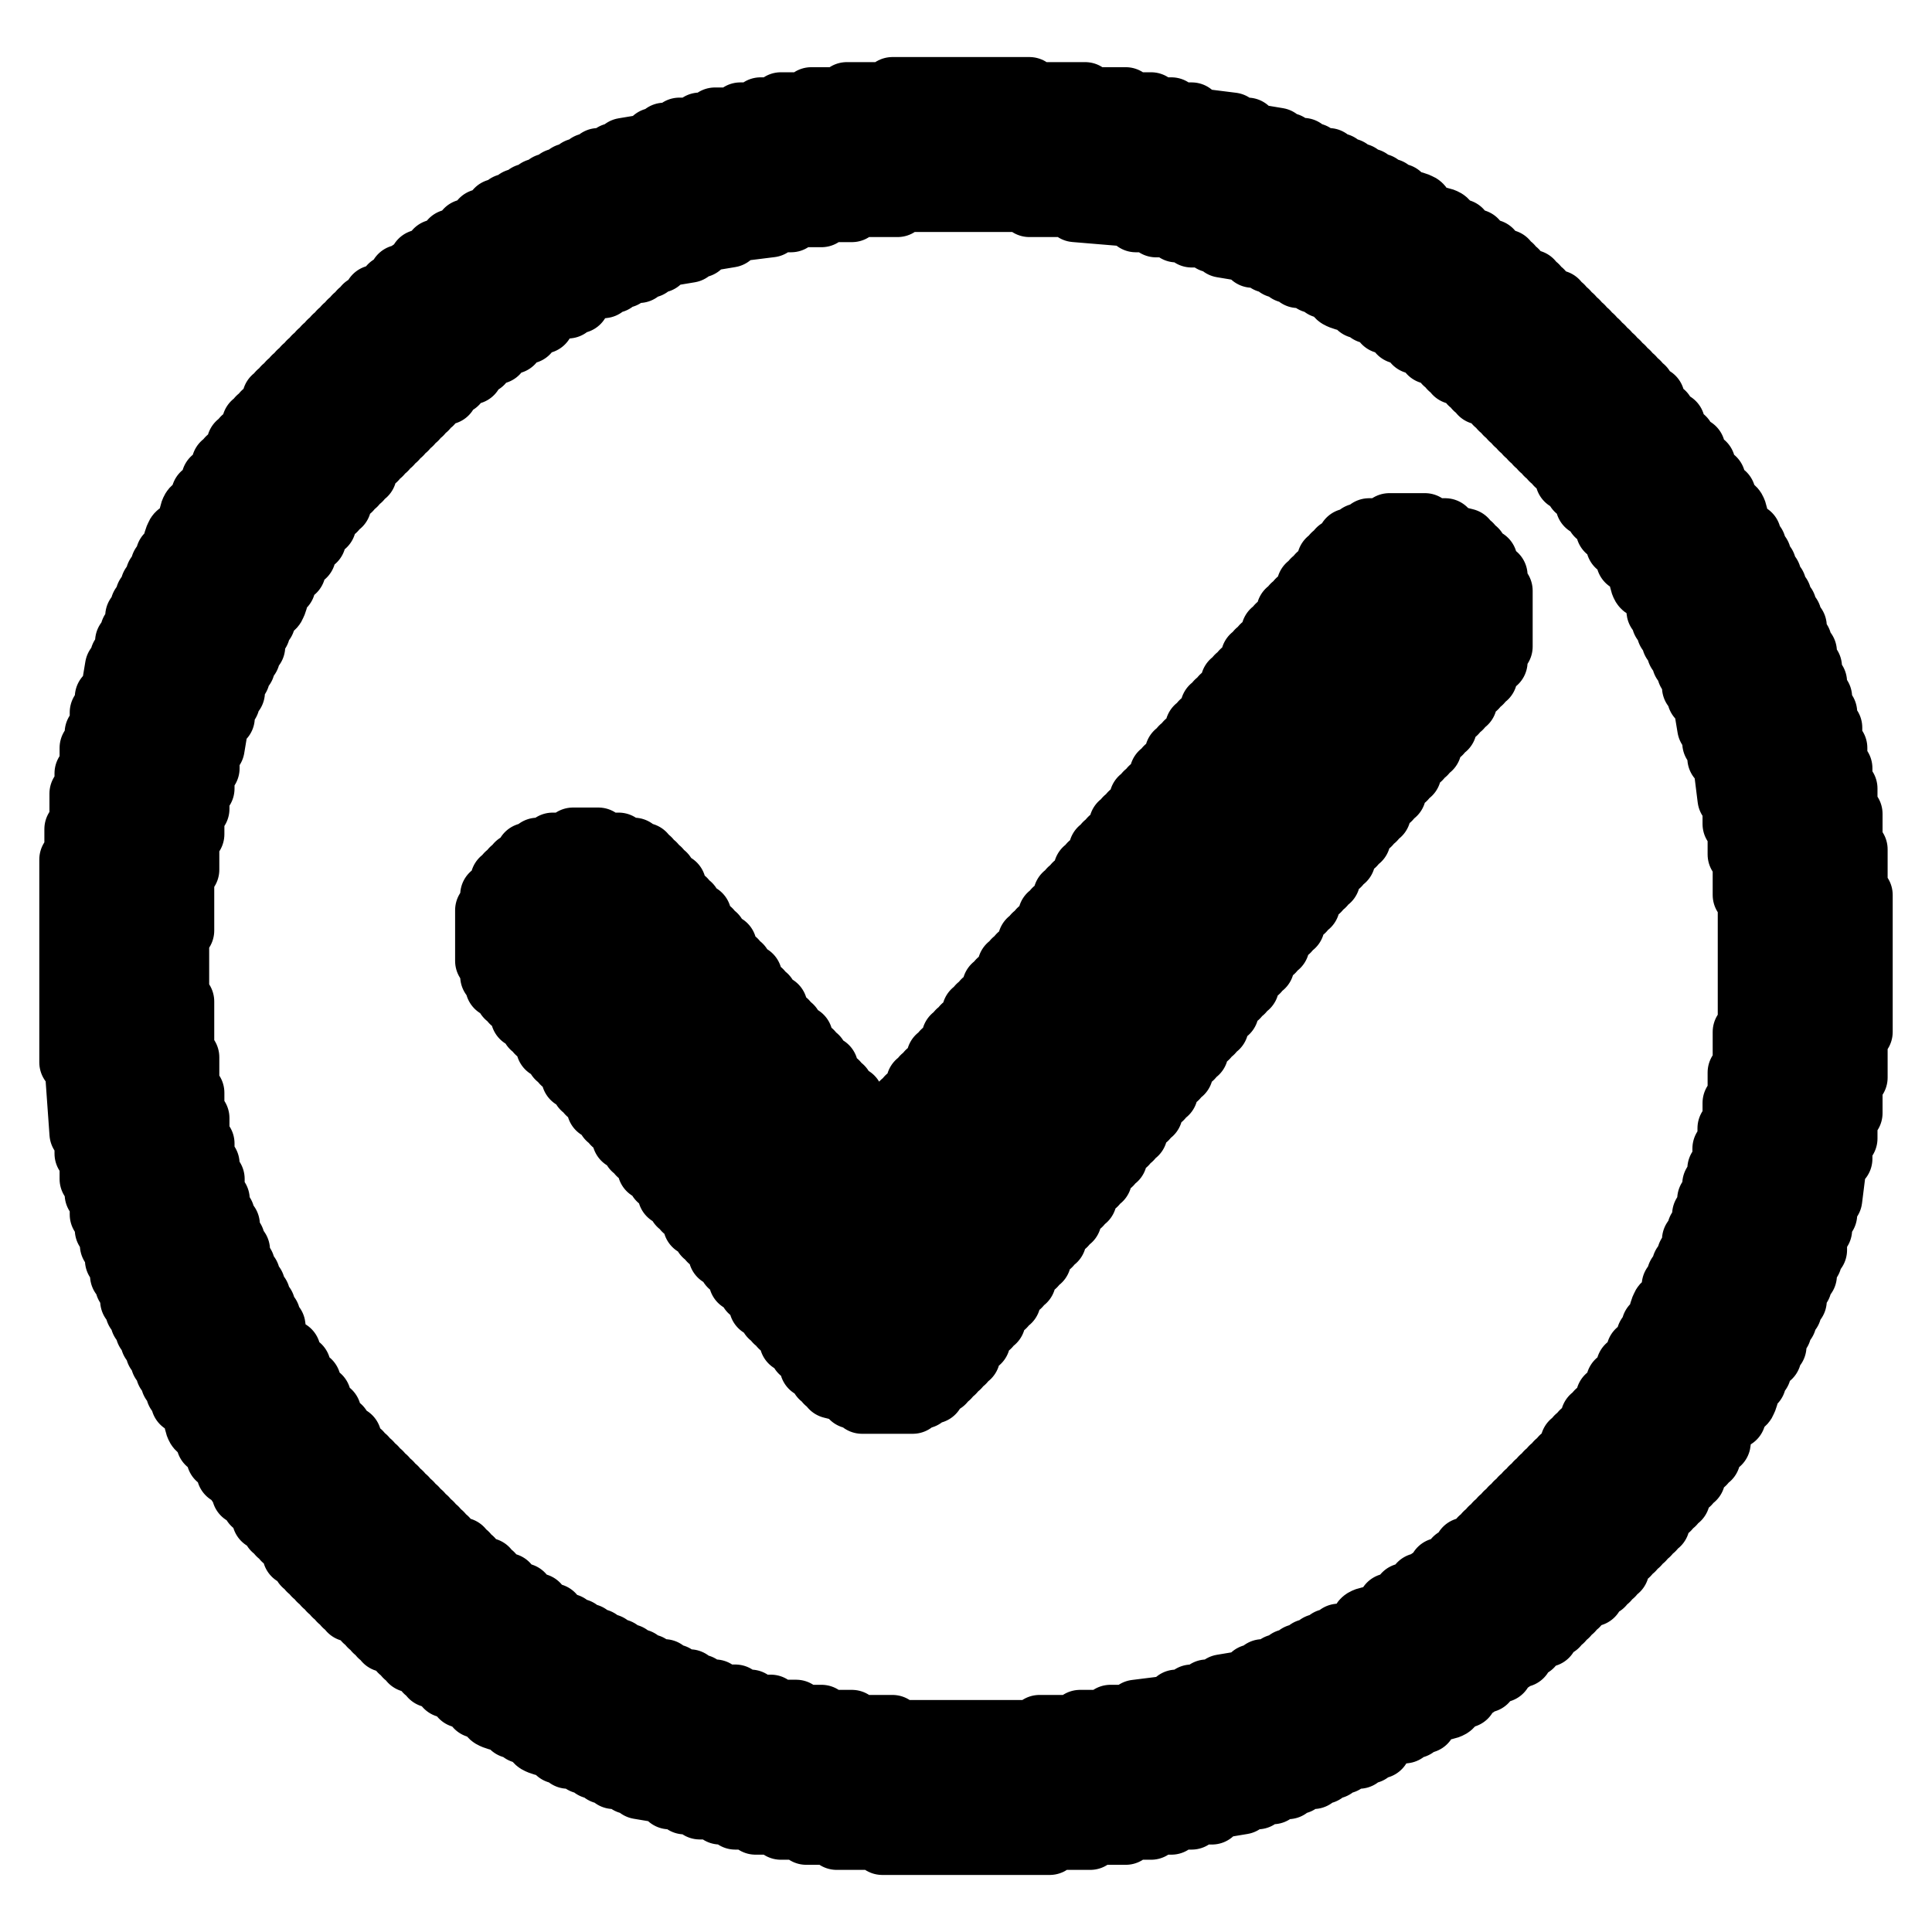
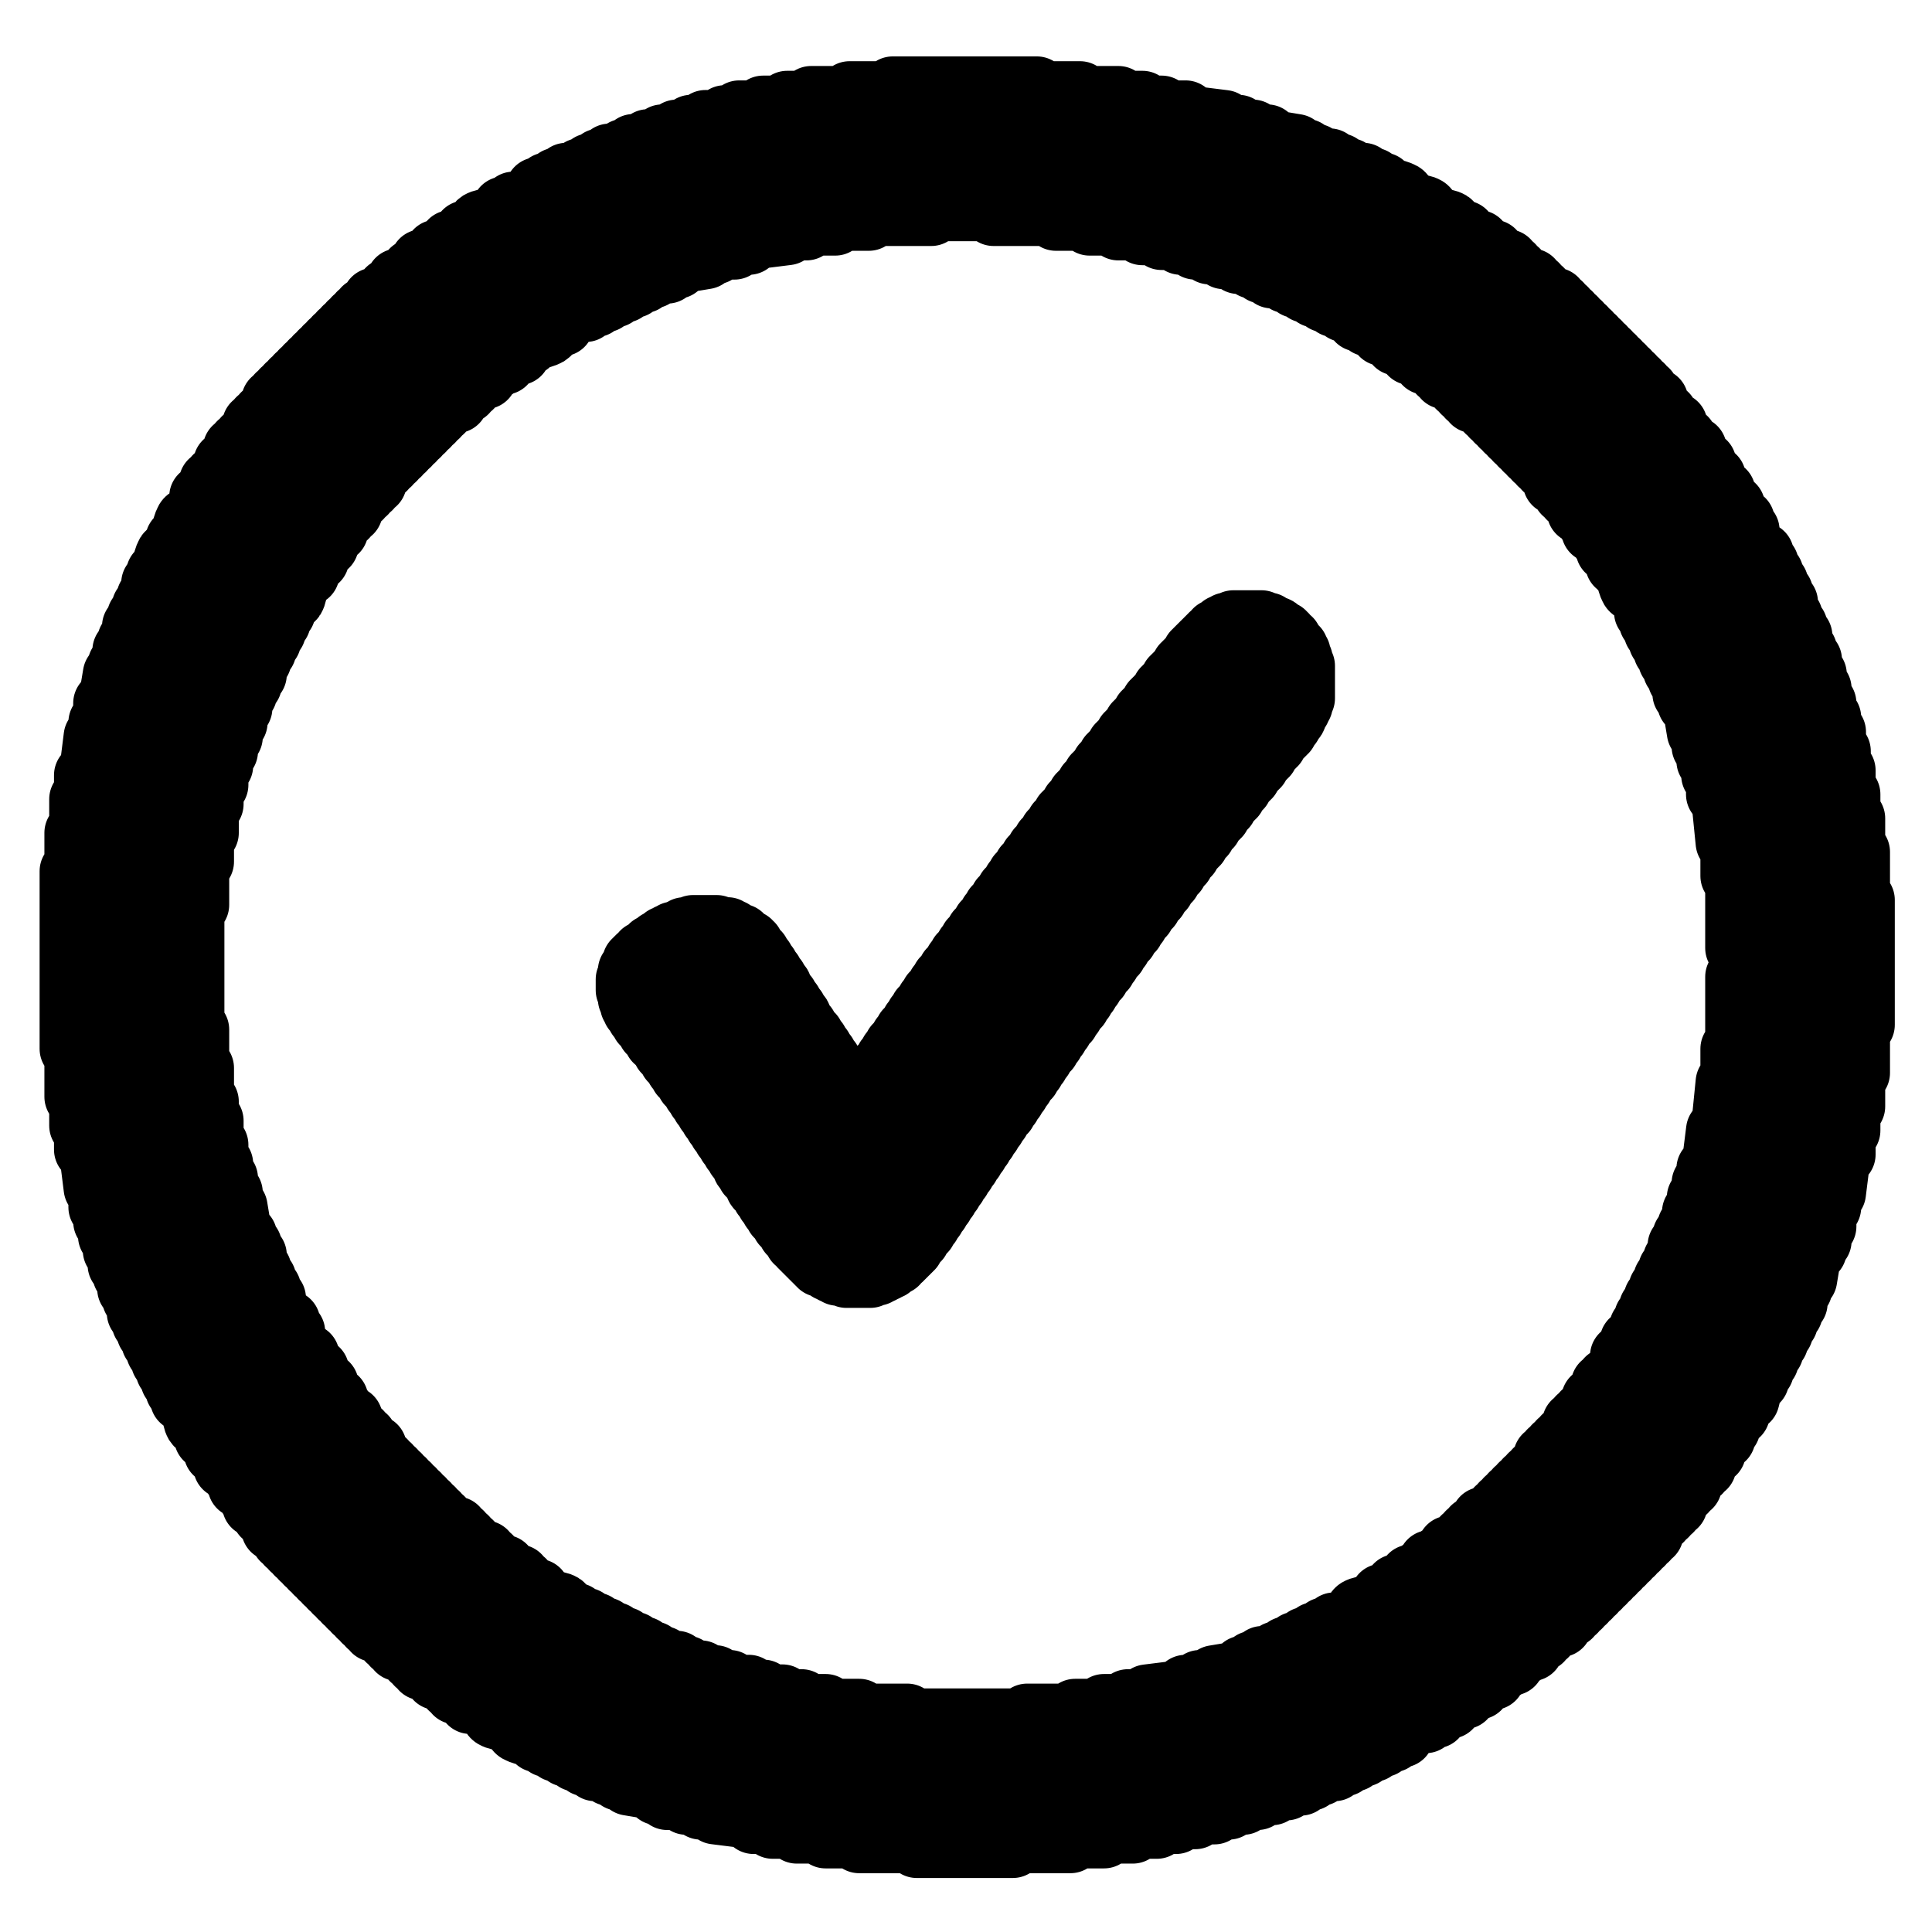
- <svg xmlns="http://www.w3.org/2000/svg" viewBox="132 139 762 762">
-   <path fill="currentColor" fill-rule="evenodd" stroke="currentColor" stroke-width="25" stroke-linejoin="round" d="M484 174L538 174L538 176L560 176L560 178L576 178L576 180L586 180L586 182L594 182L594 184L602 184L602 186L618 188L618 190L624 190L624 192L636 194L636 196L640 196L640 198L646 198L646 200L650 200L650 202L656 202L656 204L660 204L660 206L664 206L664 208L668 208L668 210L672 210L672 212L676 212L676 214L680 214L680 216L684 216L684 218C684 218 689.6 218.6 692 220C693.3 220.8 692.7 223.2 694 224C696.4 225.4 699.6 224.6 702 226C703.3 226.8 704 230 704 230L708 230L710 234L714 234L716 238L720 238L722 242L726 242L726 244L728 244L728 246L730 246L732 250L736 250L736 252L738 252L738 254L740 254L742 258L746 258L746 260L748 260L748 262L750 262L750 264L752 264L752 266L754 266L754 268L756 268L756 270L758 270L758 272L760 272L760 274L762 274L762 276L764 276L764 278L766 278L766 280L768 280L768 282L770 282L770 284L772 284L772 286L774 286L774 288L776 288L776 290L778 290L778 292L780 292L780 294L784 296L784 300L786 300L786 302L788 302L788 304L792 306L792 310L794 310L794 312L796 312L796 314L800 316L800 320L804 322L804 326L808 328L808 332L810 332L810 334L812 334L812 338C812 338 815.2 338.7 816 340C817.4 342.4 816.6 345.6 818 348C818.8 349.3 822 350 822 350L822 354L824 354L824 358L826 358L826 362L828 362L828 366L830 366L830 370L832 370L832 374L834 374L834 378L836 378L836 382L838 382L838 386L840 386L840 392L842 392L842 396L844 396L844 402L846 402L846 408L848 408L848 414L850 414L850 420L852 420L852 426L854 426L854 434L856 434L856 442L858 442L858 450L860 450L860 460L862 460L862 474L864 474L864 492L866 492L866 546L864 546L864 564L862 564L862 578L860 578L860 588L858 588L858 596L856 596L854 612L852 612L852 618L850 618L850 624L848 624L848 632L846 632L846 636L844 636L844 642L842 642L842 646L840 646L840 652L838 652L838 656L836 656L836 660L834 660L834 664L832 664L832 670L830 670L830 674L826 676L826 680L824 680L824 684L822 684C822 684 821.4 689.6 820 692C819.2 693.3 816 694 816 694L816 698C816 698 812.8 698.7 812 700C810.6 702.4 810 708 810 708L808 708L808 710L806 710L806 714L804 714L804 716L800 718L800 722L798 722L798 724L794 726L794 730L792 730L792 732L790 732L790 734L786 736L786 740L784 740L784 742L782 742L782 744L780 744L780 746L778 746L778 748L776 748L776 750L774 750L774 752L770 754L770 758L768 758L768 760L766 760L766 762L764 762L764 764L762 764L760 768L756 768L756 770L754 770L754 772L752 772L752 774L750 774L750 776L748 776L748 778L746 778L746 780L744 780L742 784L738 784L738 786L736 786L736 788L734 788L732 792L728 792L728 794L726 794L724 798L720 798L718 802L714 802L714 804L712 804L710 808L706 808C706 808 705.3 811.2 704 812C701.6 813.4 698.4 812.6 696 814C694.7 814.8 694 818 694 818L690 818L690 820L686 820L686 822C686 822 680.4 822.6 678 824C676.7 824.8 676 828 676 828L672 828L672 830L668 830L668 832L662 832L662 834L658 834L658 836L654 836L654 838L650 838L650 840L644 840L644 842L640 842L640 844L634 844L634 846L628 846L628 848L622 848L622 850L610 852L610 854L602 854L602 856L594 856L594 858L586 858L586 860L576 860L576 862L562 862L562 864L546 864L546 866L480 866L480 864L462 864L462 862L450 862L450 860L440 860L440 858L430 858L430 856L422 856L422 854L416 854L416 852L408 852L408 850L402 850L402 848L396 848L396 846L384 844L384 842L380 842L380 840L374 840L374 838L370 838L370 836L366 836L366 834L362 834L362 832L356 832L356 830L352 830L352 828C352 828 346.4 827.4 344 826C342.7 825.2 342 822 342 822L338 822L338 820L334 820L334 818C334 818 328.4 817.4 326 816C324.7 815.2 324 812 324 812L320 812L318 808L314 808L312 804L308 804L306 800L302 800L302 798L300 798L298 794L294 794L294 792L292 792L292 790L290 790L288 786L284 786L284 784L282 784L282 782L280 782L280 780L278 780L278 778L276 778L274 774L270 774L270 772L268 772L268 770L266 770L266 768L264 768L264 766L262 766L262 764L260 764L260 762L258 762L258 760L256 760L256 758L254 758L254 756L252 756L252 754L248 752L248 748L246 748L246 746L244 746L244 744L242 744L242 742L240 742L240 740L236 738L236 734L234 734L234 732L232 732L232 730L228 728L228 724L226 724L226 722L222 720L222 716L218 714L218 710L216 710L216 708L214 708L214 704C214 704 210.8 703.3 210 702C208.6 699.6 209.4 696.4 208 694C207.2 692.7 204 692 204 692L204 688L202 688L202 684L200 684L200 680L198 680L198 676L196 676L196 672L194 672L194 668L192 668L192 664L190 664L190 660L188 660L188 656L186 656L186 652L184 652L184 646L182 646L182 642L180 642L180 636L178 636L178 630L176 630L176 624L174 624L174 618L172 618L172 610L170 610L170 604L168 604L168 594L166 594L166 586L164 586L162 558L160 558L160 478L162 478L162 466L164 466L164 452L166 452L166 444L168 444L168 434L170 434L170 428L172 428L172 420L174 420L174 414L176 414L178 402L180 402L180 398L182 398L182 392L184 392L184 388L186 388L186 382L188 382L188 378L190 378L190 374L192 374L192 370L194 370L194 366L196 366L196 362L198 362L198 358L200 358C200 358 200.6 352.4 202 350C202.8 348.7 205.2 349.3 206 348C207.4 345.6 206.6 342.4 208 340C208.8 338.7 212 338 212 338L212 334L216 332L216 328L220 326L220 322L222 322L222 320L226 318L226 314L228 314L228 312L232 310L232 306L234 306L234 304L236 304L236 302L240 300L240 296L242 296L242 294L244 294L244 292L246 292L246 290L248 290L248 288L250 288L250 286L252 286L252 284L254 284L254 282L256 282L256 280L258 280L258 278L260 278L260 276L262 276L262 274L264 274L264 272L266 272L266 270L268 270L268 268L270 268L270 266L272 266L272 264L274 264L274 262L276 262L276 260L278 260L280 256L284 256L284 254L286 254L286 252L288 252L290 248L294 248L294 246L296 246L298 242L302 242L304 238L308 238L310 234L314 234L316 230L320 230L320 228L322 228L322 226L326 226L328 222L332 222L332 220L336 220L336 218L340 218L340 216L344 216L344 214L348 214L348 212L352 212L352 210L356 210L356 208L360 208L360 206L364 206L364 204L368 204L368 202L374 202L374 200L378 200L378 198L390 196L390 194L394 194L394 192L400 192L400 190L408 190L408 188L414 188L414 186L424 186L424 184L432 184L432 182L440 182L440 180L452 180L452 178L466 178L466 176L484 176L484 174ZM486 218L486 220L468 220L468 222L456 222L456 224L444 224L444 226L436 226L436 228L420 230L420 232L408 234L408 236L404 236L404 238L392 240L392 242L388 242L388 244L384 244L384 246L378 246L378 248L374 248L374 250L370 250L370 252C370 252 364.4 252.6 362 254C360.7 254.8 360 258 360 258L356 258L356 260C356 260 350.4 260.6 348 262C346.7 262.8 346 266 346 266L342 266L340 270L336 270L336 272L334 272L334 274L330 274L328 278L324 278L324 280L322 280L322 282L320 282L318 286L314 286L314 288L312 288L312 290L310 290L308 294L304 294L304 296L302 296L302 298L300 298L300 300L298 300L298 302L296 302L296 304L294 304L294 306L292 306L292 308L290 308L290 310L288 310L288 312L286 312L286 314L284 314L284 316L282 316L282 318L280 318L280 320L276 322L276 326L274 326L274 328L272 328L272 330L270 330L270 332L266 334L266 338L264 338L264 340L260 342L260 346L256 348L256 352L252 354L252 358L250 358L250 360L248 360L248 364L244 366L244 370L242 370C242 370 241.4 375.6 240 378C239.2 379.3 236 380 236 380L236 384L234 384L234 388L232 388L232 394L230 394L230 398L228 398L228 402L226 402L226 406L224 406L224 412L222 412L222 416L220 416L220 422L218 422L216 434L214 434L214 442L212 442L212 450L210 450L210 458L208 458L208 468L206 468L206 482L204 482L204 506L202 506L202 534L204 534L204 556L206 556L206 570L208 570L208 580L210 580L210 590L212 590L212 598L214 598L214 604L216 604L216 612L218 612L218 618L220 618L220 622L222 622L222 628L224 628L224 632L226 632L226 638L228 638L228 642L230 642L230 646L232 646L232 650L234 650L234 654L236 654L236 658L238 658L238 662L240 662C240 662 240.6 667.6 242 670C242.8 671.3 246 672 246 672L246 676L250 678L250 682L254 684L254 688L258 690L258 694L262 696L262 700L264 700L264 702L266 702L266 704L270 706L270 710L272 710L272 712L274 712L274 714L276 714L276 716L278 716L278 718L280 718L280 720L282 720L282 722L284 722L284 724L286 724L286 726L288 726L288 728L290 728L290 730L292 730L292 732L294 732L294 734L296 734L296 736L298 736L298 738L300 738L300 740L302 740L302 742L304 742L304 744L306 744L306 746L308 746L310 750L314 750L314 752L316 752L316 754L318 754L320 758L324 758L324 760L326 760L328 764L332 764L334 768L338 768L340 772L344 772L344 774L346 774L346 776L350 776L352 780L356 780L356 782L360 782L360 784L364 784L364 786L368 786L368 788L372 788L372 790L376 790L376 792L380 792L380 794L384 794L384 796L388 796L388 798L394 798L394 800L398 800L398 802L404 802L404 804L408 804L408 806L414 806L414 808L422 808L422 810L428 810L428 812L436 812L436 814L446 814L446 816L456 816L456 818L468 818L468 820L484 820L484 822L542 822L542 820L558 820L558 818L570 818L570 816L580 816L580 814L596 812L596 810L602 810L602 808L608 808L608 806L614 806L614 804L626 802L626 800L630 800L630 798L636 798L636 796L640 796L640 794L644 794L644 792L648 792L648 790L652 790L652 788L656 788L656 786L660 786L660 784C660 784 665.6 783.4 668 782C669.3 781.2 668.7 778.8 670 778C672.4 776.6 675.6 777.4 678 776C679.3 775.2 680 772 680 772L684 772L686 768L690 768L692 764L696 764L696 762L698 762L700 758L704 758L704 756L706 756L706 754L708 754L710 750L714 750L714 748L716 748L716 746L718 746L718 744L720 744L720 742L722 742L722 740L724 740L724 738L726 738L726 736L728 736L728 734L730 734L730 732L732 732L732 730L734 730L734 728L736 728L736 726L738 726L738 724L740 724L740 722L742 722L742 720L744 720L744 718L746 718L746 716L748 716L748 714L752 712L752 708L754 708L754 706L756 706L756 704L760 702L760 698L762 698L762 696L766 694L766 690L770 688L770 684L774 682L774 678L776 678L776 676L778 676L778 672L782 670L782 666L784 666L784 662L786 662C786 662 786.6 656.4 788 654C788.8 652.7 792 652 792 652L792 646L794 646L794 642L796 642L796 638L798 638L798 634L800 634L800 628L802 628L802 624L804 624L804 618L806 618L806 612L808 612L808 606L810 606L810 600L812 600L812 592L814 592L814 584L816 584L816 574L818 574L818 562L820 562L820 546L822 546L822 492L820 492L820 476L818 476L818 464L816 464L816 454L814 454L812 438L810 438L810 432L808 432L808 426L806 426L804 414L802 414L802 410L800 410L800 404L798 404L798 400L796 400L796 396L794 396L794 392L792 392L792 388L790 388L790 384L788 384L788 380L786 380C786 380 785.4 374.4 784 372C783.2 370.7 780.8 371.3 780 370C778.6 367.6 779.4 364.4 778 362C777.2 360.7 774 360 774 360L774 356L770 354L770 350L766 348L766 344L764 344L764 342L762 342L762 340L758 338L758 334L756 334L756 332L754 332L754 330L750 328L750 324L748 324L748 322L746 322L746 320L744 320L744 318L742 318L742 316L740 316L740 314L738 314L738 312L736 312L736 310L734 310L734 308L732 308L732 306L730 306L730 304L728 304L728 302L726 302L726 300L724 300L724 298L722 298L720 294L716 294L716 292L714 292L714 290L712 290L710 286L706 286L706 284L704 284L704 282L702 282L700 278L696 278L694 274L690 274L688 270L684 270L684 268L682 268L682 266L678 266L676 262L672 262L672 260L668 260L668 258C668 258 662.4 257.4 660 256C658.7 255.2 658 252 658 252L654 252L654 250L650 250L650 248L644 248L644 246L640 246L640 244L636 244L636 242L632 242L632 240L626 240L626 238L614 236L614 234L610 234L610 232L602 232L602 230L596 230L596 228L588 228L588 226L580 226L580 224L556 222L556 220L538 220L538 218L486 218ZM680 346L694 346L694 348L702 348L702 350L710 352L710 354L712 354L712 356L714 356L714 358L718 360L718 364L722 366L722 372L724 372L724 394L722 394L722 400L720 400L720 402L718 402L718 406L716 406L716 408L714 408L714 410L710 412L710 416L708 416L708 418L706 418L706 420L702 422L702 426L700 426L700 428L696 430L696 434L694 434L694 436L692 436L692 438L688 440L688 444L686 444L686 446L682 448L682 452L680 452L680 454L676 456L676 460L674 460L674 462L672 462L672 464L668 466L668 470L666 470L666 472L662 474L662 478L660 478L660 480L656 482L656 486L654 486L654 488L652 488L652 490L648 492L648 496L646 496L646 498L642 500L642 504L640 504L640 506L636 508L636 512L634 512L634 514L630 516L630 520L628 520L628 522L624 524L624 528L622 528L622 530L620 530L620 532L616 534L616 538L612 540L612 544L610 544L610 546L608 546L608 548L604 550L604 554L602 554L602 556L598 558L598 562L596 562L596 564L592 566L592 570L590 570L590 572L586 574L586 578L584 578L584 580L580 582L580 586L578 586L578 588L576 588L576 590L572 592L572 596L570 596L570 598L566 600L566 604L564 604L564 606L560 608L560 612L558 612L558 614L554 616L554 620L552 620L552 622L548 624L548 628L546 628L546 630L542 632L542 636L540 636L540 638L536 640L536 644L534 644L534 646L530 648L530 652L528 652L528 654L524 656L524 660L522 660L522 662L518 664L518 668L514 670L514 674L512 674L512 676L510 676L510 678L508 678L508 680L506 680L506 682L504 682L504 684L502 684L500 688L496 688L496 690L492 690L492 692L472 692L472 690L468 690L468 688L460 686L460 684L458 684L458 682L456 682L456 680L452 678L452 674L450 674L450 672L448 672L448 670L444 668L444 664L442 664L442 662L440 662L440 660L438 660L438 658L436 658L436 656L432 654L432 650L430 650L430 648L428 648L428 646L424 644L424 640L422 640L422 638L420 638L420 636L416 634L416 630L414 630L414 628L412 628L412 626L410 626L410 624L406 622L406 618L404 618L404 616L402 616L402 614L400 614L400 612L396 610L396 606L394 606L394 604L392 604L392 602L388 600L388 596L386 596L386 594L384 594L384 592L382 592L382 590L378 588L378 584L376 584L376 582L374 582L374 580L372 580L372 578L368 576L368 572L366 572L366 570L364 570L364 568L362 568L362 566L358 564L358 560L356 560L356 558L354 558L354 556L352 556L352 554L348 552L348 548L346 548L346 546L344 546L344 544L342 544L342 542L338 540L338 536L336 536L336 534L334 534L334 532L332 532L332 530L328 528L328 524L326 524L326 518L324 518L324 498L326 498L326 492L330 490L330 486L332 486L332 484L334 484L334 482L336 482L336 480L338 480L340 476L344 476L344 474L350 474L350 472L358 472L358 470L368 470L368 472L376 472L376 474L382 474L382 476L386 476L386 478L388 478L388 480L390 480L390 482L392 482L392 484L394 484L394 486L398 488L398 492L400 492L400 494L402 494L402 496L404 496L404 498L408 500L408 504L410 504L410 506L412 506L412 508L414 508L414 510L418 512L418 516L420 516L420 518L422 518L422 520L424 520L424 522L428 524L428 528L430 528L430 530L432 530L432 532L434 532L434 534L438 536L438 540L440 540L440 542L442 542L442 544L444 544L444 546L448 548L448 552L450 552L450 554L452 554L452 556L454 556L454 558L458 560L458 564L460 564L460 566L462 566L462 568L464 568L464 570L468 572L468 576L470 576L470 578L472 578L472 580L474 580L476 584L482 584L482 582L484 582L484 580L488 578L488 574L490 574L490 572L494 570L494 566L496 566L496 564L498 564L498 562L502 560L502 556L504 556L504 554L508 552L508 548L510 548L510 546L512 546L512 544L516 542L516 538L518 538L518 536L520 536L520 534L524 532L524 528L526 528L526 526L530 524L530 520L532 520L532 518L534 518L534 516L538 514L538 510L540 510L540 508L542 508L542 506L546 504L546 500L548 500L548 498L552 496L552 492L554 492L554 490L556 490L556 488L560 486L560 482L562 482L562 480L566 478L566 474L568 474L568 472L570 472L570 470L574 468L574 464L576 464L576 462L578 462L578 460L582 458L582 454L584 454L584 452L586 452L586 450L590 448L590 444L592 444L592 442L596 440L596 436L598 436L598 434L600 434L600 432L604 430L604 426L606 426L606 424L610 422L610 418L612 418L612 416L614 416L614 414L618 412L618 408L620 408L620 406L622 406L622 404L626 402L626 398L628 398L628 396L630 396L630 394L634 392L634 388L636 388L636 386L640 384L640 380L642 380L642 378L644 378L644 376L648 374L648 370L650 370L650 368L652 368L652 366L656 364L656 360L658 360L658 358L660 358L660 356L662 356L664 352L668 352L668 350L672 350L672 348L680 348L680 346Z" />
+ <svg xmlns="http://www.w3.org/2000/svg" viewBox="110 117 805 805">
+   <path fill="currentColor" fill-rule="evenodd" stroke="currentColor" stroke-width="27" stroke-linejoin="round" d="M482 154L542 154L542 156L560 156L560 158L576 158L576 160L586 160L586 162L594 162L594 164L604 164L604 166L620 168L620 170L626 170L626 172L632 172L632 174L638 174L638 176L650 178L650 180L654 180L654 182L658 182L658 184L664 184L664 186L668 186L668 188L672 188L672 190L678 190L678 192L682 192L682 194L686 194L686 196C686 196 691.6 196.6 694 198C695.3 198.8 694.7 201.2 696 202C698.4 203.4 701.6 202.6 704 204C705.3 204.8 704.7 207.2 706 208C708.4 209.4 711.6 208.6 714 210C715.3 210.8 716 214 716 214L720 214L722 218L726 218L726 220L728 220L728 222L732 222L734 226L738 226L738 228L740 228L740 230L742 230L744 234L748 234L748 236L750 236L750 238L752 238L754 242L758 242L758 244L760 244L760 246L762 246L762 248L764 248L764 250L766 250L766 252L768 252L768 254L770 254L770 256L772 256L772 258L774 258L774 260L776 260L776 262L778 262L778 264L780 264L780 266L782 266L782 268L784 268L784 270L786 270L786 272L788 272L788 274L790 274L790 276L792 276L792 278L794 278L794 280L796 280L796 282L800 284L800 288L802 288L802 290L804 290L804 292L808 294L808 298L810 298L810 300L812 300L812 302L816 304L816 308L820 310L820 314L824 316L824 320L828 322L828 326L830 326L830 328L832 328L832 332L836 334L836 338L838 338C838 338 838.6 343.6 840 346C840.8 347.3 844 348 844 348L844 352L846 352L846 356L848 356L848 360L850 360L850 364L852 364L852 368L854 368L854 374L856 374L856 378L858 378L858 382L860 382L860 388L862 388L862 392L864 392L864 398L866 398L866 404L868 404L868 410L870 410L870 416L872 416L872 422L874 422L874 430L876 430L876 438L878 438L878 448L880 448L880 458L882 458L882 472L884 472L884 492L886 492L886 544L884 544L884 564L882 564L882 578L880 578L880 588L878 588L878 598L876 598L874 614L872 614L872 620L870 620L870 628L868 628L868 634L866 634L866 638L864 638L862 650L860 650L860 654L858 654L858 660L856 660L856 664L854 664L854 668L852 668L852 672L850 672L850 676L848 676L848 680L846 680L846 684L844 684L844 688L842 688L842 692L840 692L838 700L836 700L836 702L834 702L834 706L830 708L830 712L828 712L828 716L824 718L824 722L820 724L820 728L818 728L818 730L814 732L814 736L812 736L812 738L808 740L808 744L806 744L806 746L804 746L804 748L802 748L802 750L798 752L798 756L796 756L796 758L794 758L794 760L792 760L792 762L790 762L790 764L788 764L788 766L786 766L786 768L784 768L784 770L782 770L782 772L780 772L780 774L778 774L778 776L776 776L776 778L774 778L774 780L772 780L772 782L770 782L770 784L768 784L768 786L766 786L766 788L764 788L764 790L762 790L760 794L756 794L756 796L754 796L754 798L752 798L752 800L750 800L748 804L744 804L744 806L742 806L740 810L736 810L736 812L734 812L732 816L728 816L726 820L722 820L720 824L716 824L716 826L714 826L714 828L710 828L708 832L704 832L704 834C704 834 698.4 834.6 696 836C694.7 836.8 694 840 694 840L690 840L690 842L686 842L686 844L682 844L682 846L678 846L678 848L674 848L674 850L670 850L670 852L666 852L666 854L660 854L660 856L656 856L656 858L652 858L652 860L646 860L646 862L640 862L640 864L634 864L634 866L628 866L628 868L622 868L622 870L616 870L616 872L608 872L608 874L600 874L600 876L592 876L592 878L582 878L582 880L570 880L570 882L556 882L556 884L532 884L532 886L492 886L492 884L468 884L468 882L454 882L454 880L442 880L442 878L432 878L432 876L424 876L424 874L408 872L408 870L402 870L402 868L396 868L396 866L388 866L388 864L384 864L384 862L372 860L372 858L368 858L368 856L364 856L364 854L358 854L358 852L354 852L354 850L350 850L350 848L346 848L346 846L342 846L342 844L338 844L338 842L334 842L334 840C334 840 328.4 839.4 326 838C324.7 837.2 325.3 834.8 324 834C321.6 832.6 318.4 833.4 316 832C314.7 831.2 315.3 828.8 314 828C311.6 826.6 306 826 306 826L306 824L304 824L304 822L300 822L300 820L298 820L296 816L292 816L290 812L286 812L286 810L284 810L284 808L282 808L280 804L276 804L276 802L274 802L274 800L272 800L270 796L266 796L266 794L264 794L264 792L262 792L262 790L260 790L260 788L258 788L258 786L256 786L256 784L254 784L254 782L252 782L252 780L250 780L250 778L248 778L248 776L246 776L246 774L244 774L244 772L242 772L242 770L240 770L240 768L238 768L238 766L236 766L236 764L234 764L234 762L232 762L232 760L230 760L230 758L228 758L228 756L224 754L224 750L222 750L222 748L220 748L220 746L216 744L216 740L214 740L214 738L210 736L210 732L208 732L208 730L204 728L204 724L200 722L200 718L198 718L198 716L196 716L196 712C196 712 192.8 711.3 192 710C190.6 707.6 191.4 704.4 190 702C189.2 700.7 186 700 186 700L186 696L184 696L184 692L182 692L182 688L180 688L180 684L178 684L178 680L176 680L176 676L174 676L174 672L172 672L172 668L170 668L170 664L168 664L168 658L166 658L166 654L164 654L164 648L162 648L162 644L160 644L160 638L158 638L158 632L156 632L156 626L154 626L154 620L152 620L152 612L150 612L148 596L146 596L146 586L144 586L144 574L142 574L142 554L140 554L140 480L142 480L142 464L144 464L144 450L146 450L146 440L148 440L150 424L152 424L152 418L154 418L154 410L156 410L158 398L160 398L160 394L162 394L162 388L164 388L164 384L166 384L166 378L168 378L168 374L170 374L170 370L172 370L172 366L174 366L174 360L176 360L176 356L178 356C178 356 178.6 350.4 180 348C180.8 346.7 184 346 184 346L184 342L186 342C186 342 186.6 336.4 188 334C188.8 332.7 191.2 333.3 192 332C193.4 329.6 194 324 194 324L196 324L196 322L198 322L198 318L200 318L200 316L204 314L204 310L208 308L208 304L210 304L210 302L212 302L212 300L216 298L216 294L218 294L218 292L220 292L220 290L224 288L224 284L226 284L226 282L228 282L228 280L230 280L230 278L232 278L232 276L234 276L234 274L236 274L236 272L238 272L238 270L240 270L240 268L242 268L242 266L244 266L244 264L246 264L246 262L248 262L248 260L250 260L250 258L252 258L252 256L254 256L254 254L256 254L256 252L258 252L258 250L260 250L260 248L262 248L262 246L264 246L266 242L270 242L270 240L272 240L272 238L274 238L276 234L280 234L280 232L282 232L282 230L284 230L286 226L290 226L292 222L296 222L298 218L302 218L302 216L304 216L304 214L308 214C308 214 308.7 210.8 310 210C312.4 208.6 315.6 209.4 318 208C319.3 207.2 320 204 320 204L324 204L324 202C324 202 329.6 201.4 332 200C333.3 199.2 334 196 334 196L338 196L338 194L342 194L342 192L346 192L346 190L352 190L352 188L356 188L356 186L360 186L360 184L364 184L364 182L370 182L370 180L374 180L374 178L380 178L380 176L386 176L386 174L392 174L392 172L398 172L398 170L404 170L404 168L412 168L412 166L418 166L418 164L428 164L428 162L438 162L438 160L448 160L448 158L464 158L464 156L482 156L482 154ZM498 204L498 206L472 206L472 208L458 208L458 210L446 210L446 212L438 212L438 214L422 216L422 218L416 218L416 220L408 220L408 222L404 222L404 224L392 226L392 228L388 228L388 230L382 230L382 232L378 232L378 234L374 234L374 236L370 236L370 238L366 238L366 240L362 240L362 242L358 242L358 244L354 244L354 246C354 246 348.4 246.6 346 248C344.7 248.8 344 252 344 252L340 252C340 252 339.3 255.2 338 256C335.6 257.4 330 258 330 258L330 260L328 260L326 264L322 264L320 268L316 268L316 270L314 270L312 274L308 274L308 276L306 276L306 278L304 278L304 280L302 280L300 284L296 284L296 286L294 286L294 288L292 288L292 290L290 290L290 292L288 292L288 294L286 294L286 296L284 296L284 298L282 298L282 300L280 300L280 302L278 302L278 304L276 304L276 306L274 306L274 308L272 308L272 310L270 310L270 312L266 314L266 318L264 318L264 320L262 320L262 322L260 322L260 324L256 326L256 330L254 330L254 332L250 334L250 338L246 340L246 344L242 346L242 350L240 350L240 352L238 352L238 356C238 356 234.8 356.7 234 358C232.6 360.4 233.4 363.6 232 366C231.2 367.3 228 368 228 368L228 372L226 372L226 376L224 376L224 380L222 380L222 384L220 384L220 388L218 388L218 392L216 392L216 398L214 398L214 402L212 402L212 406L210 406L210 412L208 412L208 418L206 418L206 424L204 424L204 430L202 430L202 436L200 436L200 444L198 444L198 452L196 452L196 464L194 464L194 476L192 476L192 494L190 494L190 546L192 546L192 562L194 562L194 576L196 576L196 584L198 584L198 594L200 594L200 602L202 602L202 608L204 608L204 614L206 614L206 620L208 620L210 632L212 632L212 636L214 636L214 640L216 640L216 646L218 646L218 650L220 650L220 654L222 654L222 658L224 658C224 658 224.6 663.6 226 666C226.8 667.3 230 668 230 668L230 672L232 672C232 672 232.6 677.6 234 680C234.8 681.3 238 682 238 682L238 686L242 688L242 692L246 694L246 698L250 700L250 704L252 704L252 706L256 708L256 712L258 712L258 714L260 714L260 716L262 716L262 718L266 720L266 724L268 724L268 726L270 726L270 728L272 728L272 730L274 730L274 732L276 732L276 734L278 734L278 736L280 736L280 738L282 738L282 740L284 740L284 742L286 742L286 744L288 744L288 746L290 746L290 748L292 748L292 750L294 750L296 754L300 754L300 756L302 756L302 758L304 758L304 760L306 760L308 764L312 764L312 766L314 766L316 770L320 770L322 774L326 774L326 776L328 776L330 780L334 780C334 780 334.7 783.2 336 784C338.4 785.4 341.6 784.6 344 786C345.3 786.8 346 790 346 790L350 790L350 792L354 792L354 794L358 794L358 796L362 796L362 798L366 798L366 800L370 800L370 802L374 802L374 804L378 804L378 806L382 806L382 808L386 808L386 810L392 810L392 812L396 812L396 814L402 814L402 816L408 816L408 818L414 818L414 820L422 820L422 822L428 822L428 824L436 824L436 826L444 826L444 828L454 828L454 830L468 830L468 832L488 832L488 834L538 834L538 832L558 832L558 830L570 830L570 828L580 828L580 826L588 826L588 824L604 822L604 820L610 820L610 818L616 818L616 816L628 814L628 812L632 812L632 810L636 810L636 808L642 808L642 806L646 806L646 804L650 804L650 802L654 802L654 800L658 800L658 798L662 798L662 796L666 796L666 794C666 794 671.6 793.4 674 792C675.3 791.2 674.7 788.8 676 788C678.4 786.6 681.6 787.4 684 786C685.3 785.2 686 782 686 782L690 782L690 780L692 780L692 778L696 778L698 774L702 774L702 772L704 772L706 768L710 768L710 766L712 766L714 762L718 762L718 760L720 760L720 758L722 758L722 756L724 756L724 754L726 754L728 750L732 750L732 748L734 748L734 746L736 746L736 744L738 744L738 742L740 742L740 740L742 740L742 738L744 738L744 736L746 736L746 734L748 734L748 732L750 732L750 730L754 728L754 724L756 724L756 722L758 722L758 720L760 720L760 718L762 718L762 716L766 714L766 710L768 710L768 708L770 708L770 706L774 704L774 700L778 698L778 694L780 694L780 692C780 692 783.2 691.3 784 690C785.4 687.6 786 682 786 682L788 682L788 680L790 680L790 676L794 674L794 670L796 670L796 666L798 666L798 662L800 662L800 658L802 658L802 654L804 654L804 650L806 650L806 646L808 646L808 642L810 642L810 636L812 636L812 632L814 632L814 628L816 628L816 622L818 622L818 616L820 616L820 610L822 610L822 604L824 604L826 588L828 588L830 568L832 568L832 554L834 554L834 524L836 524L836 512L834 512L834 482L832 482L832 468L830 468L828 448L826 448L826 440L824 440L824 434L822 434L822 428L820 428L820 422L818 422L816 410L814 410L814 406L812 406L812 400L810 400L810 396L808 396L808 392L806 392L806 388L804 388L804 384L802 384L802 380L800 380L800 376L798 376L798 372L796 372C796 372 795.4 366.4 794 364C793.2 362.7 790.8 363.3 790 362C788.6 359.6 788 354 788 354L786 354L786 352L784 352L784 348L780 346L780 342L778 342L778 340L774 338L774 334L772 334L772 332L768 330L768 326L766 326L766 324L764 324L764 322L762 322L762 320L758 318L758 314L756 314L756 312L754 312L754 310L752 310L752 308L750 308L750 306L748 306L748 304L746 304L746 302L744 302L744 300L742 300L742 298L740 298L740 296L738 296L738 294L736 294L736 292L734 292L734 290L732 290L732 288L730 288L728 284L724 284L724 282L722 282L722 280L720 280L720 278L718 278L716 274L712 274L712 272L710 272L708 268L704 268L702 264L698 264L696 260L692 260L692 258L690 258L690 256L686 256L684 252L680 252L680 250L676 250L674 246L670 246L670 244L666 244L666 242L662 242L662 240L658 240L658 238L654 238L654 236L650 236L650 234L646 234L646 232L640 232L640 230L636 230L636 228L632 228L632 226L626 226L626 224L620 224L620 222L614 222L614 220L608 220L608 218L602 218L602 216L594 216L594 214L586 214L586 212L576 212L576 210L564 210L564 208L550 208L550 206L524 206L524 204L498 204Z M 623.92 376.44 L 635.62 376.44 L 635.62 377.34 L 638.33 377.34 L 638.33 378.24 C 638.33 378.24 640.85 378.51 641.93 379.14 C 642.52 379.50 642.83 380.94 642.83 380.94 L 644.63 380.94 L 644.63 381.84 L 645.53 381.84 L 645.53 382.75 L 647.33 383.65 L 647.33 385.45 L 648.23 385.45 L 648.23 386.35 L 650.04 387.25 L 650.04 389.05 L 650.94 389.05 L 650.94 391.75 L 651.84 391.75 L 651.84 394.45 L 652.74 394.45 L 652.74 407.97 L 651.84 407.97 L 651.84 410.67 L 650.94 410.67 L 650.94 412.47 L 650.04 412.47 C 650.04 412.47 649.77 414.99 649.14 416.07 C 648.78 416.66 647.33 416.97 647.33 416.97 L 647.33 418.77 L 645.53 419.68 L 645.53 421.48 L 644.63 421.48 L 644.63 422.38 L 643.73 422.38 L 643.73 423.28 L 642.83 423.28 L 642.83 424.18 L 641.03 425.08 L 641.03 426.88 L 640.13 426.88 L 640.13 427.78 L 639.23 427.78 L 639.23 428.68 L 637.43 429.58 L 637.43 431.38 L 636.53 431.38 L 636.53 432.29 L 635.62 432.29 L 635.62 433.19 L 633.82 434.09 L 633.82 435.89 L 632.92 435.89 L 632.92 436.79 L 632.02 436.79 L 632.02 437.69 L 630.22 438.59 L 630.22 440.39 L 629.32 440.39 L 629.32 441.29 L 628.42 441.29 L 628.42 442.19 L 626.62 443.09 L 626.62 444.90 L 625.72 444.90 L 625.72 445.80 L 623.92 446.70 L 623.92 448.50 L 623.01 448.50 L 623.01 449.40 L 622.11 449.40 L 622.11 450.30 L 620.31 451.20 L 620.31 453.00 L 619.41 453.00 L 619.41 453.90 L 617.61 454.80 L 617.61 456.60 L 616.71 456.60 L 616.71 457.51 L 615.81 457.51 L 615.81 458.41 L 614.01 459.31 L 614.01 461.11 L 613.11 461.11 L 613.11 462.01 L 611.30 462.91 L 611.30 464.71 L 610.40 464.71 L 610.40 465.61 L 608.60 466.51 L 608.60 468.31 L 607.70 468.31 L 607.70 469.22 L 606.80 469.22 L 606.80 470.12 L 605.00 471.02 L 605.00 472.82 L 604.10 472.82 L 604.10 473.72 L 602.30 474.62 L 602.30 476.42 L 601.40 476.42 L 601.40 477.32 L 599.60 478.22 L 599.60 480.02 L 598.69 480.02 L 598.69 480.92 L 596.89 481.83 L 596.89 483.63 L 595.99 483.63 L 595.99 484.53 L 594.19 485.43 L 594.19 487.23 L 593.29 487.23 L 593.29 488.13 L 591.49 489.03 L 591.49 490.83 L 590.59 490.83 L 590.59 491.73 L 588.79 492.63 L 588.79 494.44 L 587.89 494.44 L 587.89 495.34 L 586.08 496.24 L 586.08 498.04 L 585.18 498.04 L 585.18 498.94 L 583.38 499.84 L 583.38 501.64 L 581.58 502.54 L 581.58 504.34 L 580.68 504.34 L 580.68 505.24 L 578.88 506.14 L 578.88 507.95 L 577.98 507.95 L 577.98 508.85 L 576.18 509.75 L 576.18 511.55 L 575.28 511.55 L 575.28 512.45 L 574.38 512.45 L 574.38 514.25 L 573.47 514.25 L 573.47 515.15 L 571.67 516.05 L 571.67 517.85 L 570.77 517.85 L 570.77 518.75 L 569.87 518.75 L 569.87 520.56 L 568.97 520.56 L 568.97 521.46 L 567.17 522.36 L 567.17 524.16 L 566.27 524.16 L 566.27 525.06 L 564.47 525.96 L 564.47 527.76 L 562.67 528.66 L 562.67 530.46 L 560.86 531.37 L 560.86 533.17 L 559.06 534.07 L 559.06 535.87 L 558.16 535.87 L 558.16 536.77 L 556.36 537.67 L 556.36 539.47 L 554.56 540.37 L 554.56 542.17 L 553.66 542.17 L 553.66 543.07 L 551.86 543.98 L 551.86 545.78 L 550.06 546.68 L 550.06 548.48 L 548.25 549.38 L 548.25 551.18 L 546.45 552.08 L 546.45 553.88 L 545.55 553.88 L 545.55 554.78 L 543.75 555.68 L 543.75 557.49 L 541.95 558.39 L 541.95 560.19 L 540.15 561.09 L 540.15 562.89 L 538.35 563.79 L 538.35 565.59 L 537.45 565.59 L 537.45 566.49 L 535.64 567.39 L 535.64 569.20 L 533.84 570.10 L 533.84 571.90 L 532.04 572.80 L 532.04 574.60 L 530.24 575.50 L 530.24 577.30 L 528.44 578.20 L 528.44 580.00 L 527.54 580.00 L 527.54 580.90 L 525.74 581.81 L 525.74 583.61 L 523.93 584.51 L 523.93 586.31 L 522.13 587.21 L 522.13 589.01 L 520.33 589.91 L 520.33 591.71 L 518.53 592.61 L 518.53 594.42 L 516.73 595.32 L 516.73 597.12 L 514.93 598.02 L 514.93 599.82 L 513.13 600.72 L 513.13 602.52 L 511.32 603.42 L 511.32 605.22 L 509.52 606.13 L 509.52 607.93 L 507.72 608.83 L 507.72 610.63 L 505.92 611.53 L 505.92 613.33 L 504.12 614.23 L 504.12 616.03 L 502.32 616.93 L 502.32 618.74 L 500.52 619.64 L 500.52 621.44 L 498.71 622.34 L 498.71 624.14 L 496.91 625.04 L 496.91 626.84 L 495.11 627.74 L 495.11 629.54 L 494.21 629.54 L 494.21 630.44 L 492.41 631.35 L 492.41 633.15 L 491.51 633.15 L 491.51 634.05 L 489.71 634.95 L 489.71 636.75 L 488.81 636.75 L 488.81 637.65 L 487.91 637.65 L 487.91 638.55 L 487.00 638.55 L 487.00 639.45 L 486.10 639.45 L 486.10 640.35 L 485.20 640.35 L 485.20 641.25 L 484.30 641.25 L 483.40 643.06 L 481.60 643.06 L 480.70 644.86 L 478.90 644.86 L 478.90 645.76 L 477.10 645.76 L 477.10 646.66 L 475.30 646.66 L 475.30 647.56 L 472.59 647.56 L 472.59 648.46 L 462.69 648.46 L 462.69 647.56 L 459.08 647.56 L 459.08 646.66 L 457.28 646.66 L 457.28 645.76 L 455.48 645.76 L 455.48 644.86 L 451.88 643.96 L 451.88 643.06 L 450.98 643.06 L 450.98 642.15 L 450.08 642.15 L 450.08 641.25 L 449.17 641.25 L 449.17 640.35 L 448.27 640.35 L 448.27 639.45 L 447.37 639.45 L 447.37 638.55 L 446.47 638.55 L 446.47 637.65 L 445.57 637.65 L 445.57 636.75 L 444.67 636.75 L 444.67 635.85 L 443.77 635.85 L 443.77 634.95 L 441.97 634.05 L 441.97 632.25 L 441.07 632.25 L 441.07 631.35 L 439.27 630.44 L 439.27 628.64 L 438.37 628.64 L 438.37 627.74 L 436.56 626.84 L 436.56 625.04 L 435.66 625.04 L 435.66 624.14 L 433.86 623.24 L 433.86 621.44 L 432.06 620.54 L 432.06 618.74 L 430.26 617.83 L 430.26 616.03 L 428.46 615.13 L 428.46 613.33 L 427.56 613.33 L 427.56 612.43 C 427.56 612.43 426.12 612.12 425.76 611.53 C 425.13 610.45 424.85 607.93 424.85 607.93 L 423.95 607.93 L 423.95 607.03 L 422.15 606.13 L 422.15 604.32 C 422.15 604.32 420.71 604.01 420.35 603.42 C 419.72 602.34 420.08 600.90 419.45 599.82 C 419.09 599.23 417.65 598.92 417.65 598.92 L 417.65 597.12 L 415.85 596.22 L 415.85 594.42 L 414.05 593.52 L 414.05 591.71 L 412.24 590.81 L 412.24 589.01 L 410.44 588.11 L 410.44 586.31 L 408.64 585.41 L 408.64 583.61 L 406.84 582.71 L 406.84 580.90 L 405.04 580.00 L 405.04 578.20 L 403.24 577.30 L 403.24 575.50 L 401.44 574.60 L 401.44 572.80 L 399.63 571.90 L 399.63 570.10 L 398.73 570.10 L 398.73 569.20 L 396.93 568.29 L 396.93 566.49 L 396.03 566.49 L 396.03 565.59 L 394.23 564.69 L 394.23 562.89 L 392.43 561.99 L 392.43 560.19 L 391.53 560.19 L 391.53 559.29 L 389.73 558.39 L 389.73 556.59 L 388.83 556.59 L 388.83 555.68 L 387.02 554.78 L 387.02 552.98 L 386.12 552.98 L 386.12 552.08 L 385.22 552.08 L 385.22 551.18 L 383.42 550.28 L 383.42 548.48 L 382.52 548.48 L 382.52 547.58 L 380.72 546.68 L 380.72 544.88 L 379.82 544.88 L 379.82 543.98 L 378.02 543.07 L 378.02 541.27 L 377.12 541.27 L 377.12 540.37 L 376.22 540.37 L 376.22 538.57 L 374.41 537.67 L 374.41 535.87 L 373.51 535.87 L 373.51 533.17 L 372.61 533.17 L 372.61 529.56 L 371.71 529.56 L 371.71 525.06 L 372.61 525.06 L 372.61 521.46 L 373.51 521.46 L 374.41 517.85 L 375.31 517.85 L 375.31 516.95 L 376.22 516.95 L 376.22 516.05 L 377.12 516.05 L 378.02 514.25 L 379.82 514.25 L 379.82 513.35 L 380.72 513.35 L 381.62 511.55 L 383.42 511.55 L 384.32 509.75 L 386.12 509.75 L 387.02 507.95 L 388.83 507.95 L 388.83 507.05 L 390.63 507.05 L 390.63 506.14 L 393.33 506.14 L 393.33 505.24 L 395.13 505.24 L 395.13 504.34 L 398.73 504.34 L 398.73 503.44 L 408.64 503.44 L 408.64 504.34 L 413.15 504.34 L 413.15 505.24 L 414.95 505.24 L 414.95 506.14 L 418.55 507.05 L 418.55 507.95 L 419.45 507.95 L 420.35 509.75 L 422.15 509.75 L 422.15 510.65 L 423.05 510.65 L 423.05 512.45 L 423.95 512.45 L 423.95 513.35 L 425.76 514.25 L 425.76 516.05 L 427.56 516.95 L 427.56 518.75 L 429.36 519.66 L 429.36 521.46 L 431.16 522.36 L 431.16 524.16 L 432.06 524.16 L 432.06 525.06 L 432.96 525.06 L 432.96 526.86 C 432.96 526.86 434.40 527.18 434.76 527.76 C 435.39 528.84 435.03 530.28 435.66 531.37 C 436.02 531.95 437.46 532.27 437.46 532.27 L 437.46 534.07 L 439.27 534.97 L 439.27 536.77 L 441.07 537.67 L 441.07 539.47 C 441.07 539.47 442.51 539.79 442.87 540.37 C 443.50 541.45 443.77 543.98 443.77 543.98 L 444.67 543.98 L 444.67 544.88 L 445.57 544.88 L 445.57 546.68 L 446.47 546.68 L 446.47 547.58 L 448.27 548.48 L 448.27 550.28 L 450.08 551.18 L 450.08 552.98 L 451.88 553.88 L 451.88 555.68 L 453.68 556.59 L 453.68 558.39 L 455.48 559.29 L 455.48 561.09 L 456.38 561.09 L 456.38 561.99 L 458.18 562.89 L 458.18 564.69 L 459.98 565.59 L 459.98 567.39 L 460.88 567.39 L 460.88 568.29 L 462.69 569.20 L 462.69 571.00 L 463.59 571.00 L 463.59 571.90 L 464.49 571.90 L 464.49 572.80 L 465.39 572.80 L 466.29 574.60 L 468.09 574.60 L 468.09 573.70 L 468.99 573.70 L 468.99 572.80 L 469.89 572.80 L 469.89 571.90 L 470.79 571.90 L 470.79 571.00 L 472.59 570.10 L 472.59 568.29 L 473.49 568.29 L 473.49 567.39 L 475.30 566.49 L 475.30 564.69 L 477.10 563.79 L 477.10 561.99 L 478.00 561.99 L 478.00 561.09 L 479.80 560.19 L 479.80 558.39 L 481.60 557.49 L 481.60 555.68 L 483.40 554.78 L 483.40 552.98 L 484.30 552.98 L 484.30 552.08 L 486.10 551.18 L 486.10 549.38 L 487.91 548.48 L 487.91 546.68 L 488.81 546.68 L 488.81 545.78 L 490.61 544.88 L 490.61 543.07 L 492.41 542.17 L 492.41 540.37 L 494.21 539.47 L 494.21 537.67 L 495.11 537.67 L 495.11 536.77 L 496.91 535.87 L 496.91 534.07 L 497.81 534.07 L 497.81 533.17 L 498.71 533.17 L 498.71 531.37 L 499.62 531.37 L 499.62 530.46 L 501.42 529.56 L 501.42 527.76 L 503.22 526.86 L 503.22 525.06 L 504.12 525.06 L 504.12 524.16 L 505.92 523.26 L 505.92 521.46 L 506.82 521.46 L 506.82 520.56 L 508.62 519.66 L 508.62 517.85 L 509.52 517.85 L 509.52 516.95 L 510.42 516.95 L 510.42 515.15 L 511.32 515.15 L 511.32 514.25 L 513.13 513.35 L 513.13 511.55 L 514.93 510.65 L 514.93 508.85 L 515.83 508.85 L 515.83 507.95 L 517.63 507.05 L 517.63 505.24 L 518.53 505.24 L 518.53 504.34 L 520.33 503.44 L 520.33 501.64 L 521.23 501.64 L 521.23 500.74 L 523.03 499.84 L 523.03 498.04 L 524.84 497.14 L 524.84 495.34 L 525.74 495.34 L 525.74 494.44 L 527.54 493.53 L 527.54 491.73 L 528.44 491.73 L 528.44 490.83 L 530.24 489.93 L 530.24 488.13 L 531.14 488.13 L 531.14 487.23 L 532.94 486.33 L 532.94 484.53 L 534.74 483.63 L 534.74 481.83 L 535.64 481.83 L 535.64 480.92 L 537.45 480.02 L 537.45 478.22 L 538.35 478.22 L 538.35 477.32 L 540.15 476.42 L 540.15 474.62 L 541.05 474.62 L 541.05 473.72 L 542.85 472.82 L 542.85 471.02 L 543.75 471.02 L 543.75 470.12 L 545.55 469.22 L 545.55 467.41 L 546.45 467.41 L 546.45 466.51 L 548.25 465.61 L 548.25 463.81 L 549.15 463.81 L 549.15 462.91 L 550.96 462.01 L 550.96 460.21 L 551.86 460.21 L 551.86 459.31 L 553.66 458.41 L 553.66 456.60 L 554.56 456.60 L 554.56 455.70 L 555.46 455.70 L 555.46 454.80 L 557.26 453.90 L 557.26 452.10 L 558.16 452.10 L 558.16 451.20 L 559.96 450.30 L 559.96 448.50 L 560.86 448.50 L 560.86 447.60 L 561.77 447.60 L 561.77 446.70 L 563.57 445.80 L 563.57 443.99 L 564.47 443.99 L 564.47 443.09 L 566.27 442.19 L 566.27 440.39 L 567.17 440.39 L 567.17 439.49 L 568.07 439.49 L 568.07 438.59 L 569.87 437.69 L 569.87 435.89 L 570.77 435.89 L 570.77 434.99 L 572.57 434.09 L 572.57 432.29 L 573.47 432.29 L 573.47 431.38 L 574.38 431.38 L 574.38 430.48 L 576.18 429.58 L 576.18 427.78 L 577.08 427.78 L 577.08 426.88 L 577.98 426.88 L 577.98 425.98 L 579.78 425.08 L 579.78 423.28 L 580.68 423.28 L 580.68 422.38 L 581.58 422.38 L 581.58 421.48 L 583.38 420.58 L 583.38 418.77 L 584.28 418.77 L 584.28 417.87 L 585.18 417.87 L 585.18 416.97 L 586.99 416.07 L 586.99 414.27 L 587.89 414.27 L 587.89 413.37 L 588.79 413.37 L 588.79 412.47 L 590.59 411.57 L 590.59 409.77 L 591.49 409.77 L 591.49 408.87 L 592.39 408.87 L 592.39 407.97 L 593.29 407.97 L 593.29 407.07 L 595.09 406.16 L 595.09 404.36 L 595.99 404.36 L 595.99 403.46 L 596.89 403.46 L 596.89 402.56 L 598.69 401.66 L 598.69 399.86 L 599.60 399.86 L 599.60 398.96 L 600.50 398.96 L 600.50 398.06 L 601.40 398.06 L 601.40 397.16 L 603.20 396.26 L 603.20 394.45 L 604.10 394.45 L 604.10 393.55 L 605.00 393.55 L 605.00 392.65 L 605.90 392.65 L 605.90 391.75 L 607.70 390.85 L 607.70 389.05 L 608.60 389.05 L 608.60 388.15 L 609.50 388.15 L 609.50 387.25 L 610.40 387.25 L 610.40 386.35 L 611.30 386.35 L 611.30 385.45 L 612.21 385.45 L 612.21 384.55 L 613.11 384.55 L 613.11 383.65 L 614.01 383.65 L 614.01 382.75 L 614.91 382.75 L 614.91 381.84 L 615.81 381.84 L 616.71 380.04 L 618.51 380.04 L 619.41 378.24 L 621.21 378.24 L 621.21 377.34 L 623.92 377.34 L 623.92 376.44 Z" />
</svg>
